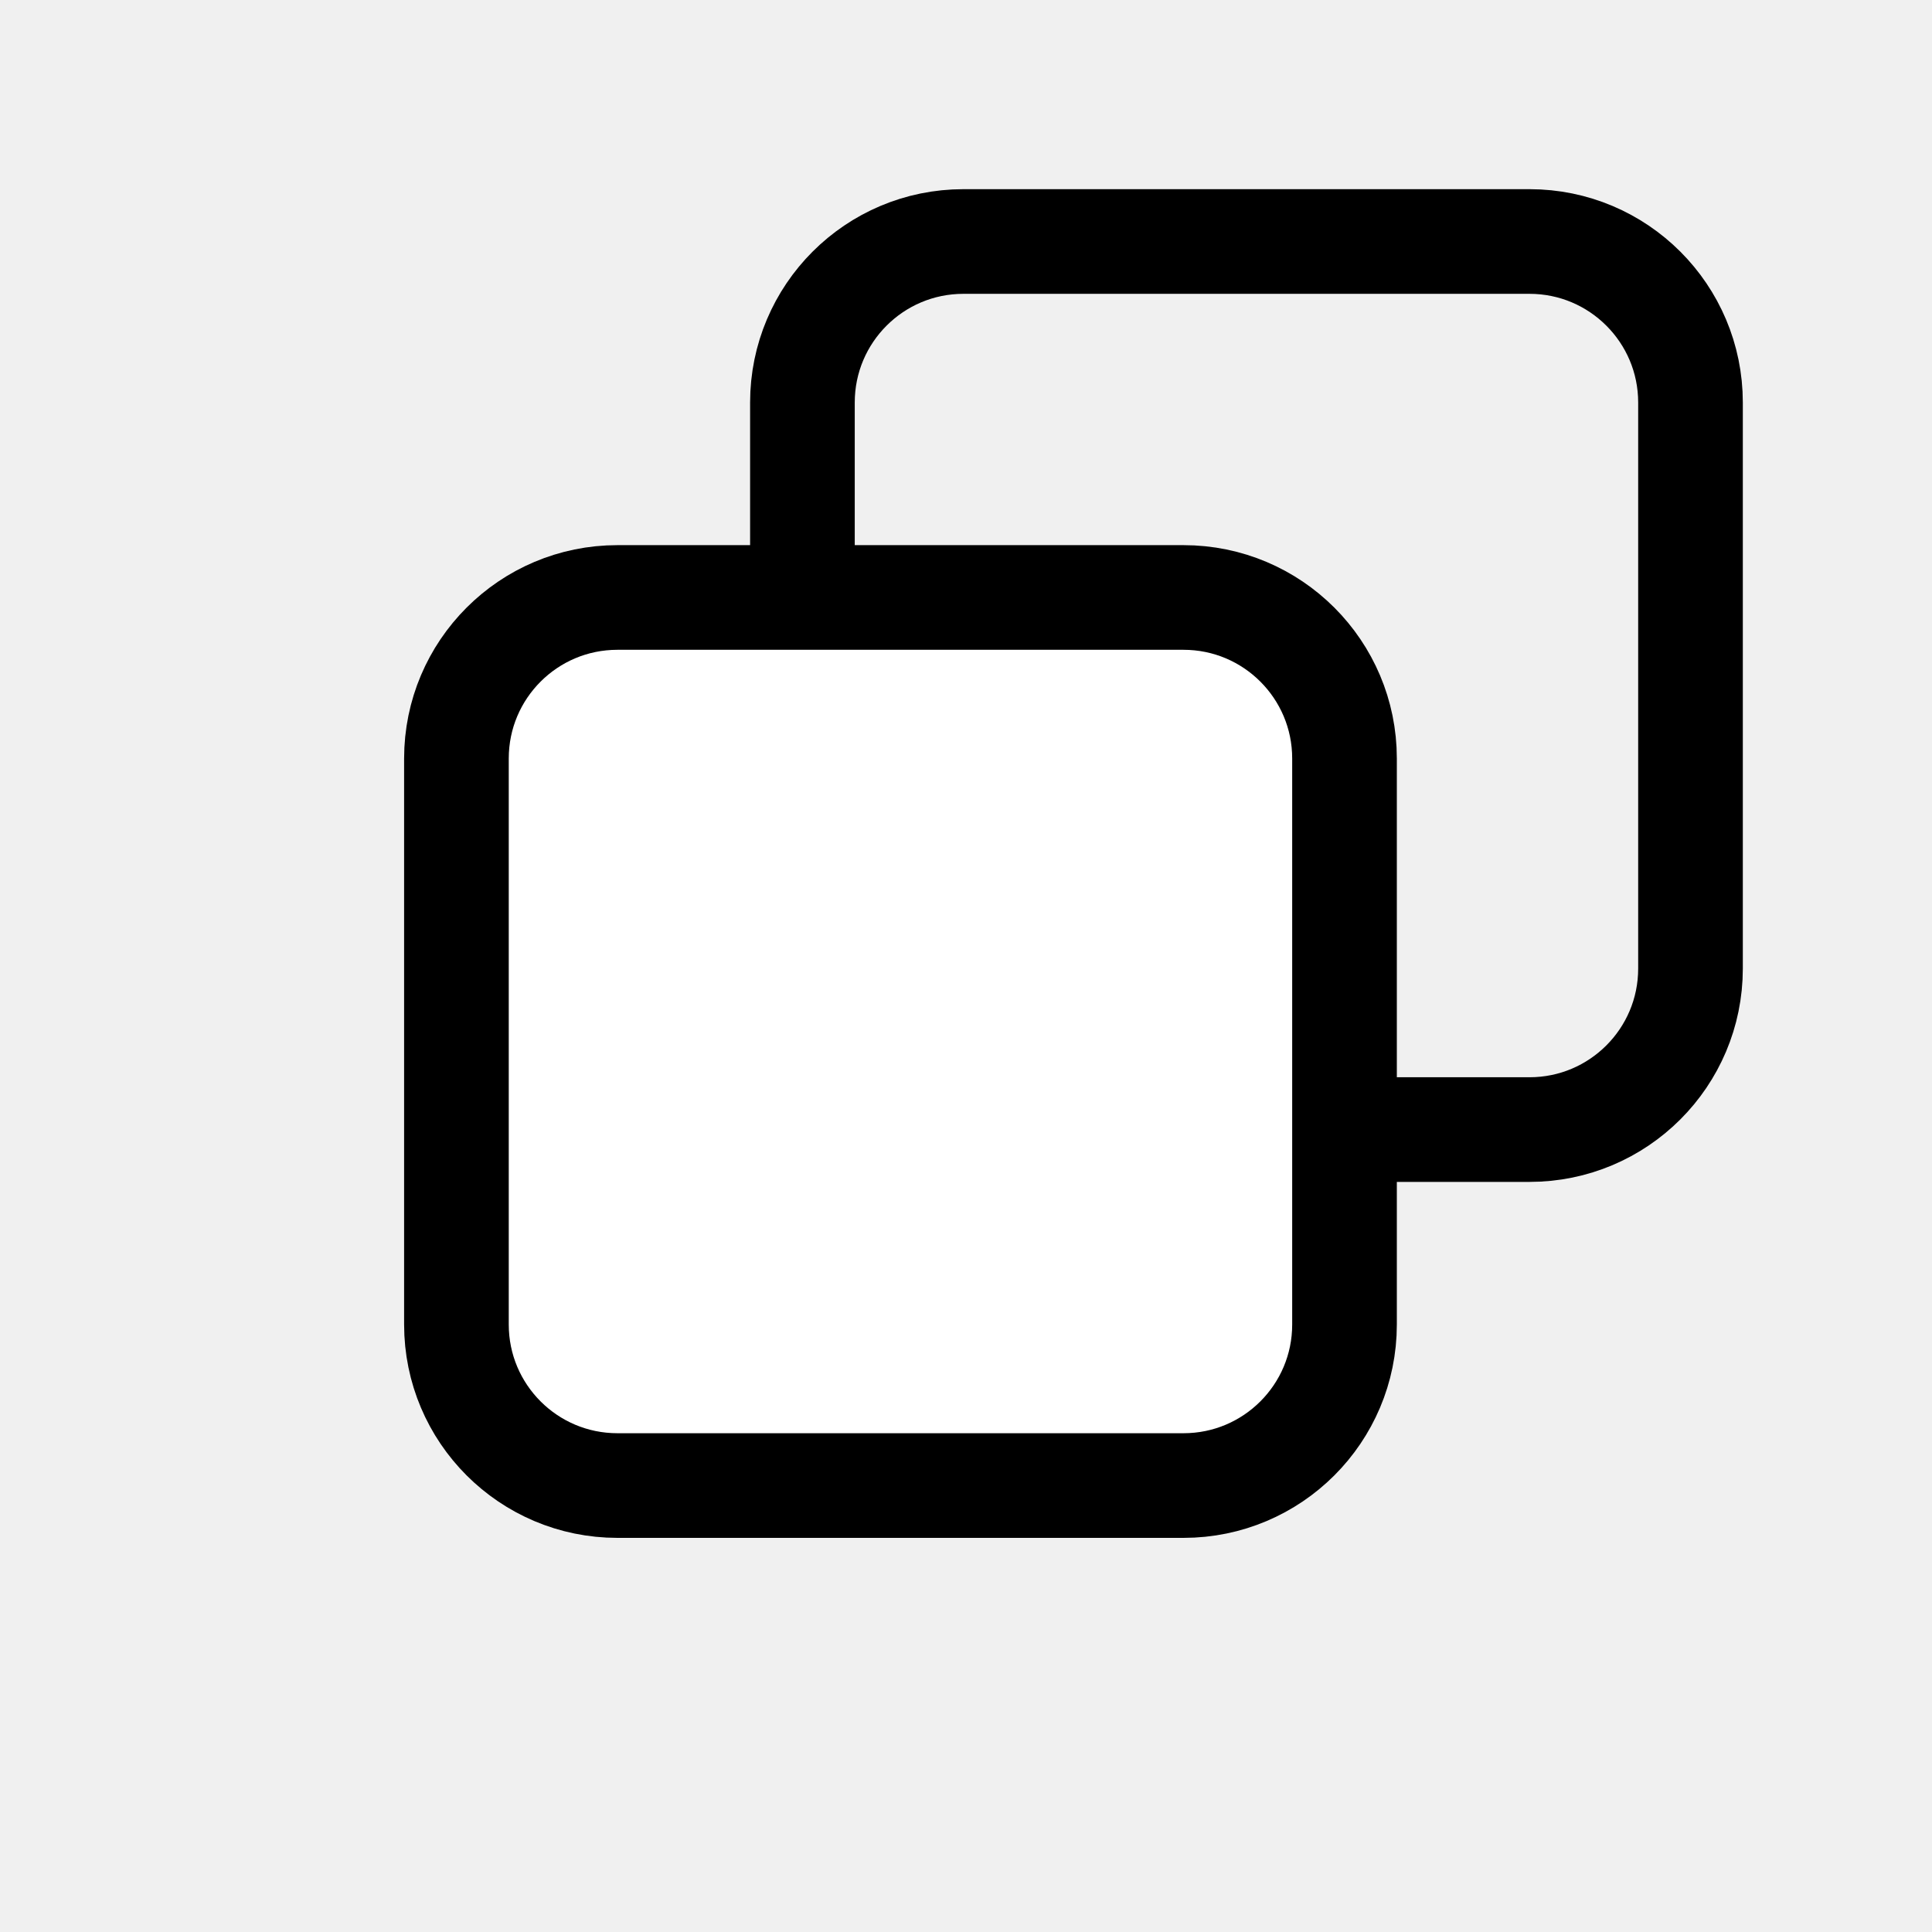
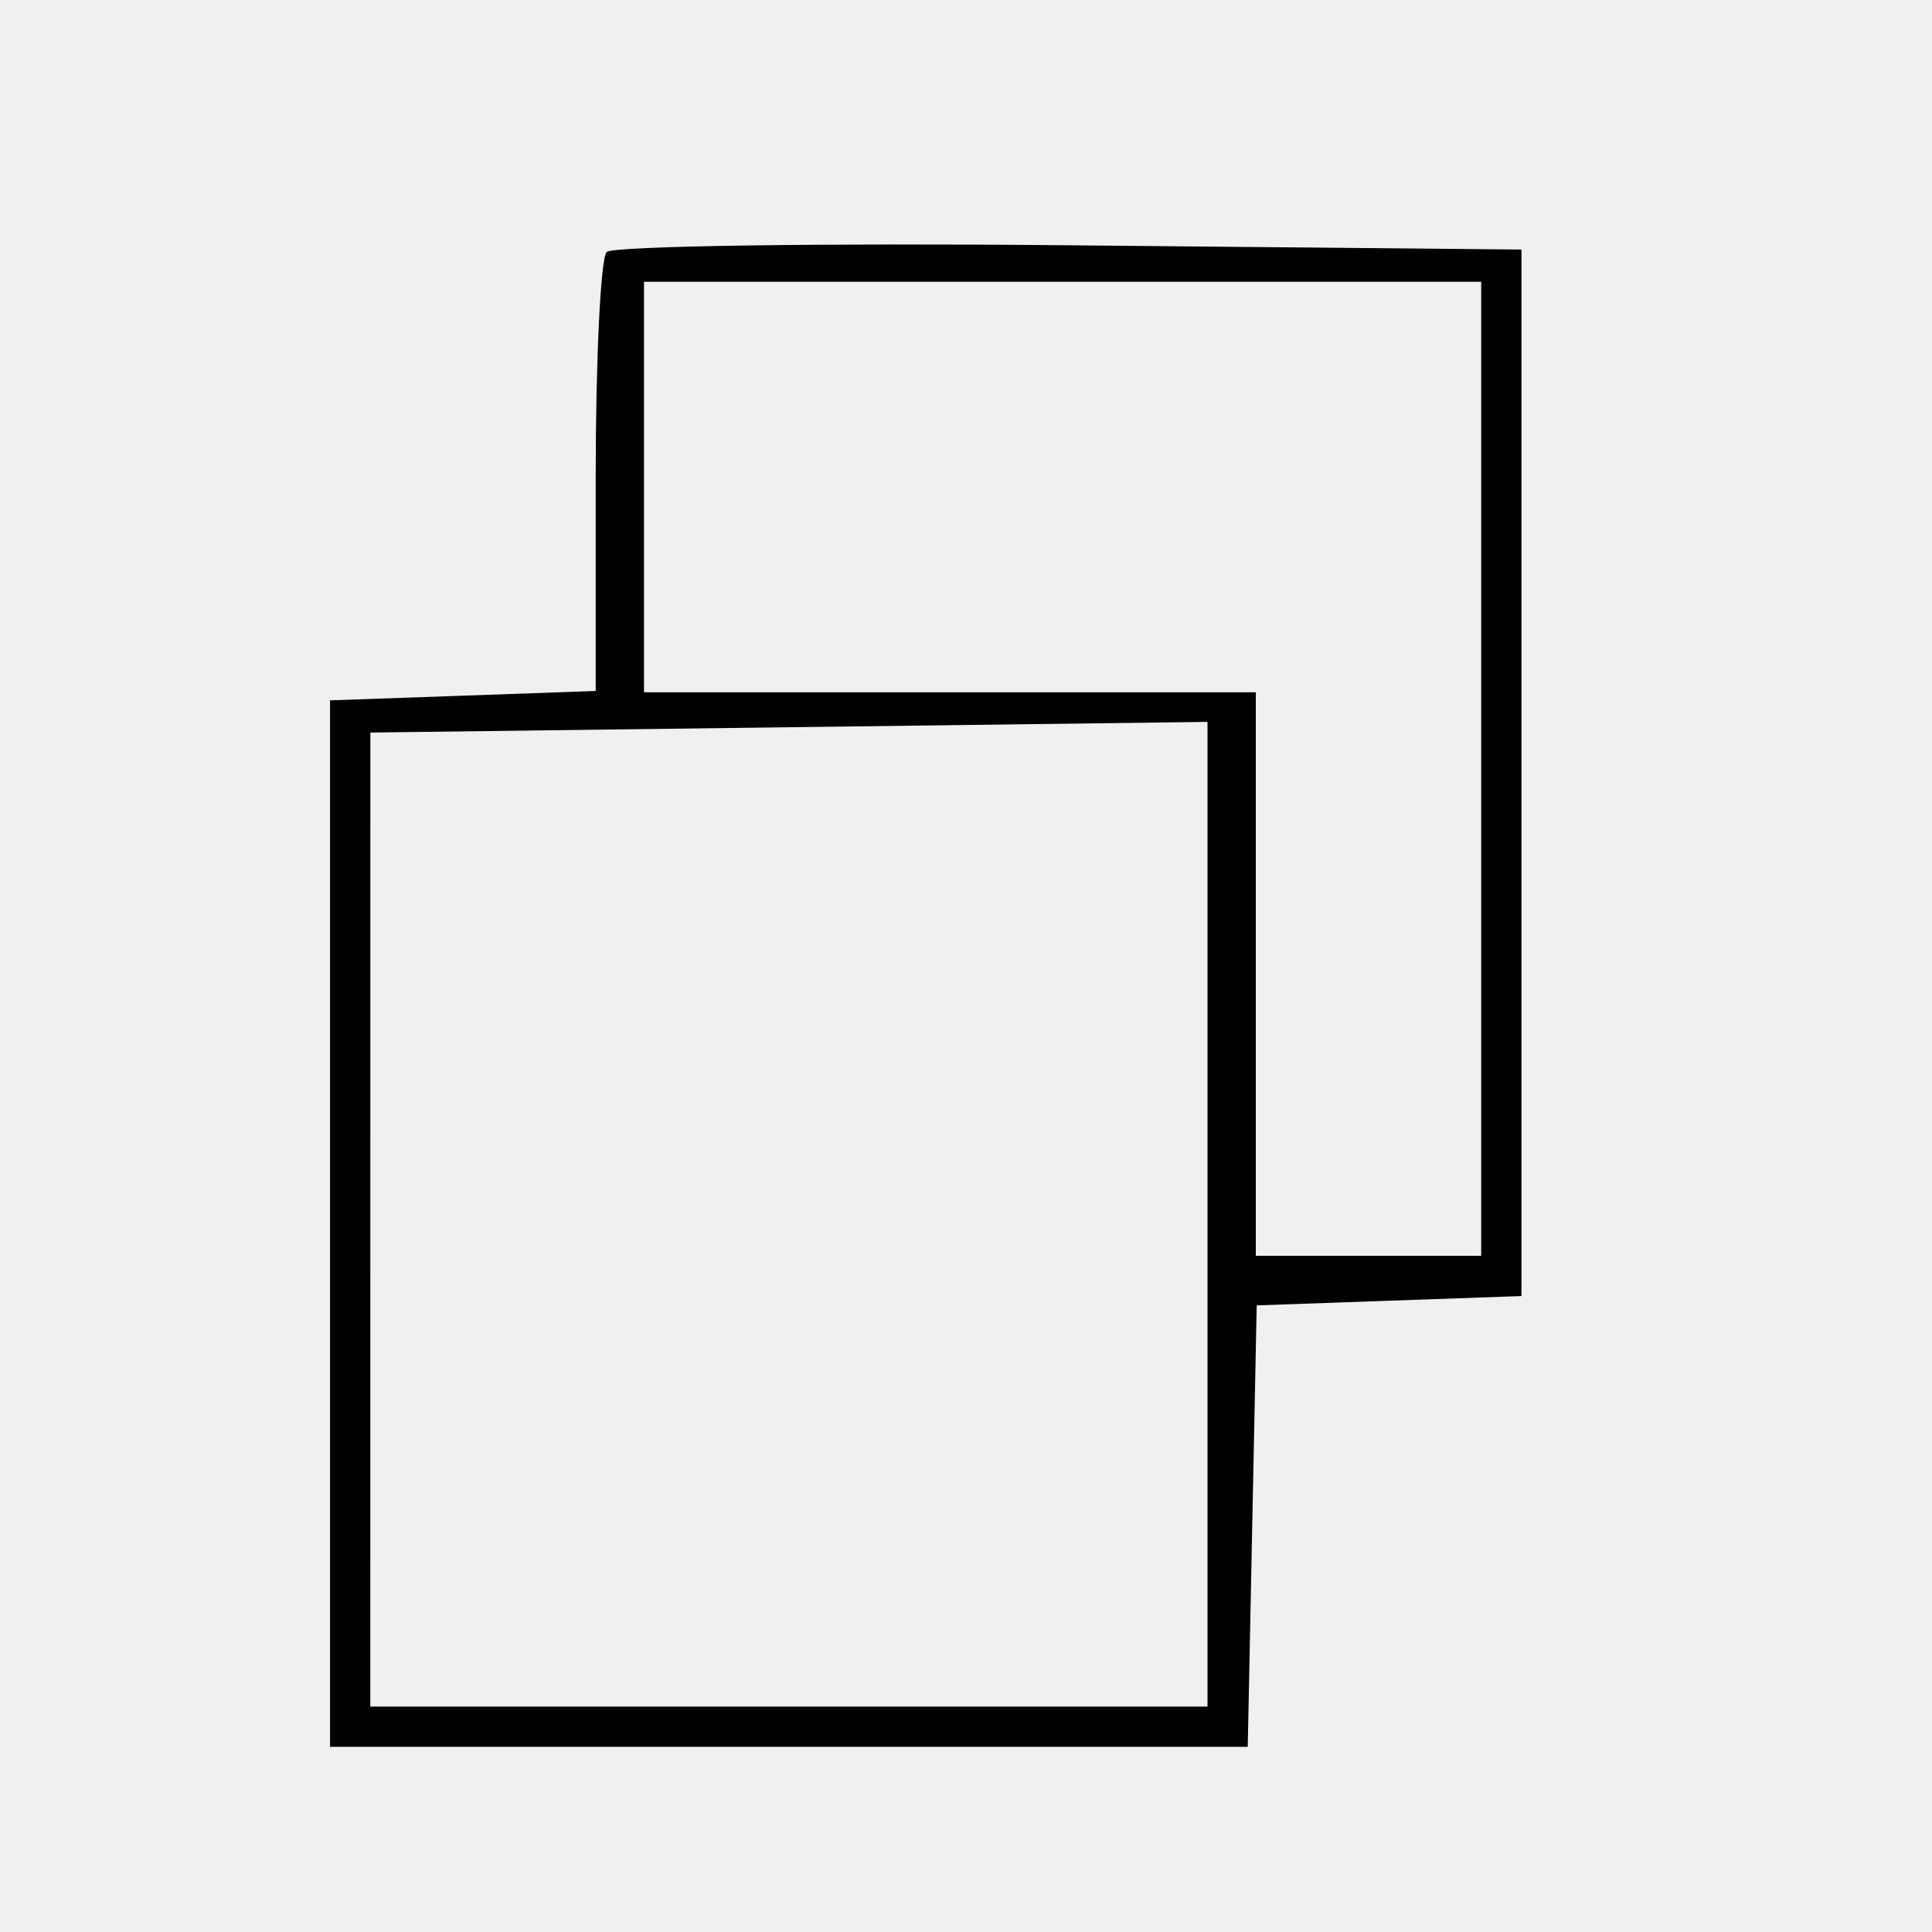
- <svg xmlns="http://www.w3.org/2000/svg" viewBox="0 0 24 24" fill="none" stroke="currentColor" stroke-width="2" stroke-linecap="round" stroke-linejoin="round" version="1.1" id="svg1">
-   <defs id="defs1" />
-   <rect x="9.968" y="3" width="11.032" height="11.032" rx="2" id="rect1" style="stroke-width:1.3;stroke-dasharray:none;stroke-miterlimit:4;paint-order:normal;stroke-linejoin:miter" ry="2" />
-   <rect x="5.67" y="7.422" width="11.032" height="11.032" rx="2" id="rect1-2" style="fill:#ffffff;fill-opacity:1;stroke-width:1.3;stroke-linejoin:miter;stroke-miterlimit:4;stroke-dasharray:none;paint-order:normal" ry="2" />
+ <svg xmlns="http://www.w3.org/2000/svg" width="120" height="120" viewBox="0 0 120 120" version="1.1">
+   <path d="M 37.682 15.651 C 37.307 16.026, 37 22.315, 37 29.626 L 37 42.919 28.750 43.210 L 20.500 43.500 20.500 76 L 20.500 108.500 49 108.500 L 77.500 108.500 77.778 94.790 L 78.056 81.080 86.278 80.790 L 94.500 80.500 94.500 48 L 94.500 15.500 66.432 15.235 C 50.994 15.089, 38.057 15.276, 37.682 15.651 M 40 30.250 L 40 43 59 43 L 78 43 78 60.500 L 78 78 85 78 L 92 78 92 47.750 L 92 17.500 66 17.500 L 40 17.500 40 30.250 M 23.002 75.750 L 23 106 49 106 L 75 106 75 75.419 L 75 44.838 49.002 45.169 L 23.004 45.500 23.002 75.750" stroke="none" fill="#000000" fill-rule="evenodd" />
</svg>
